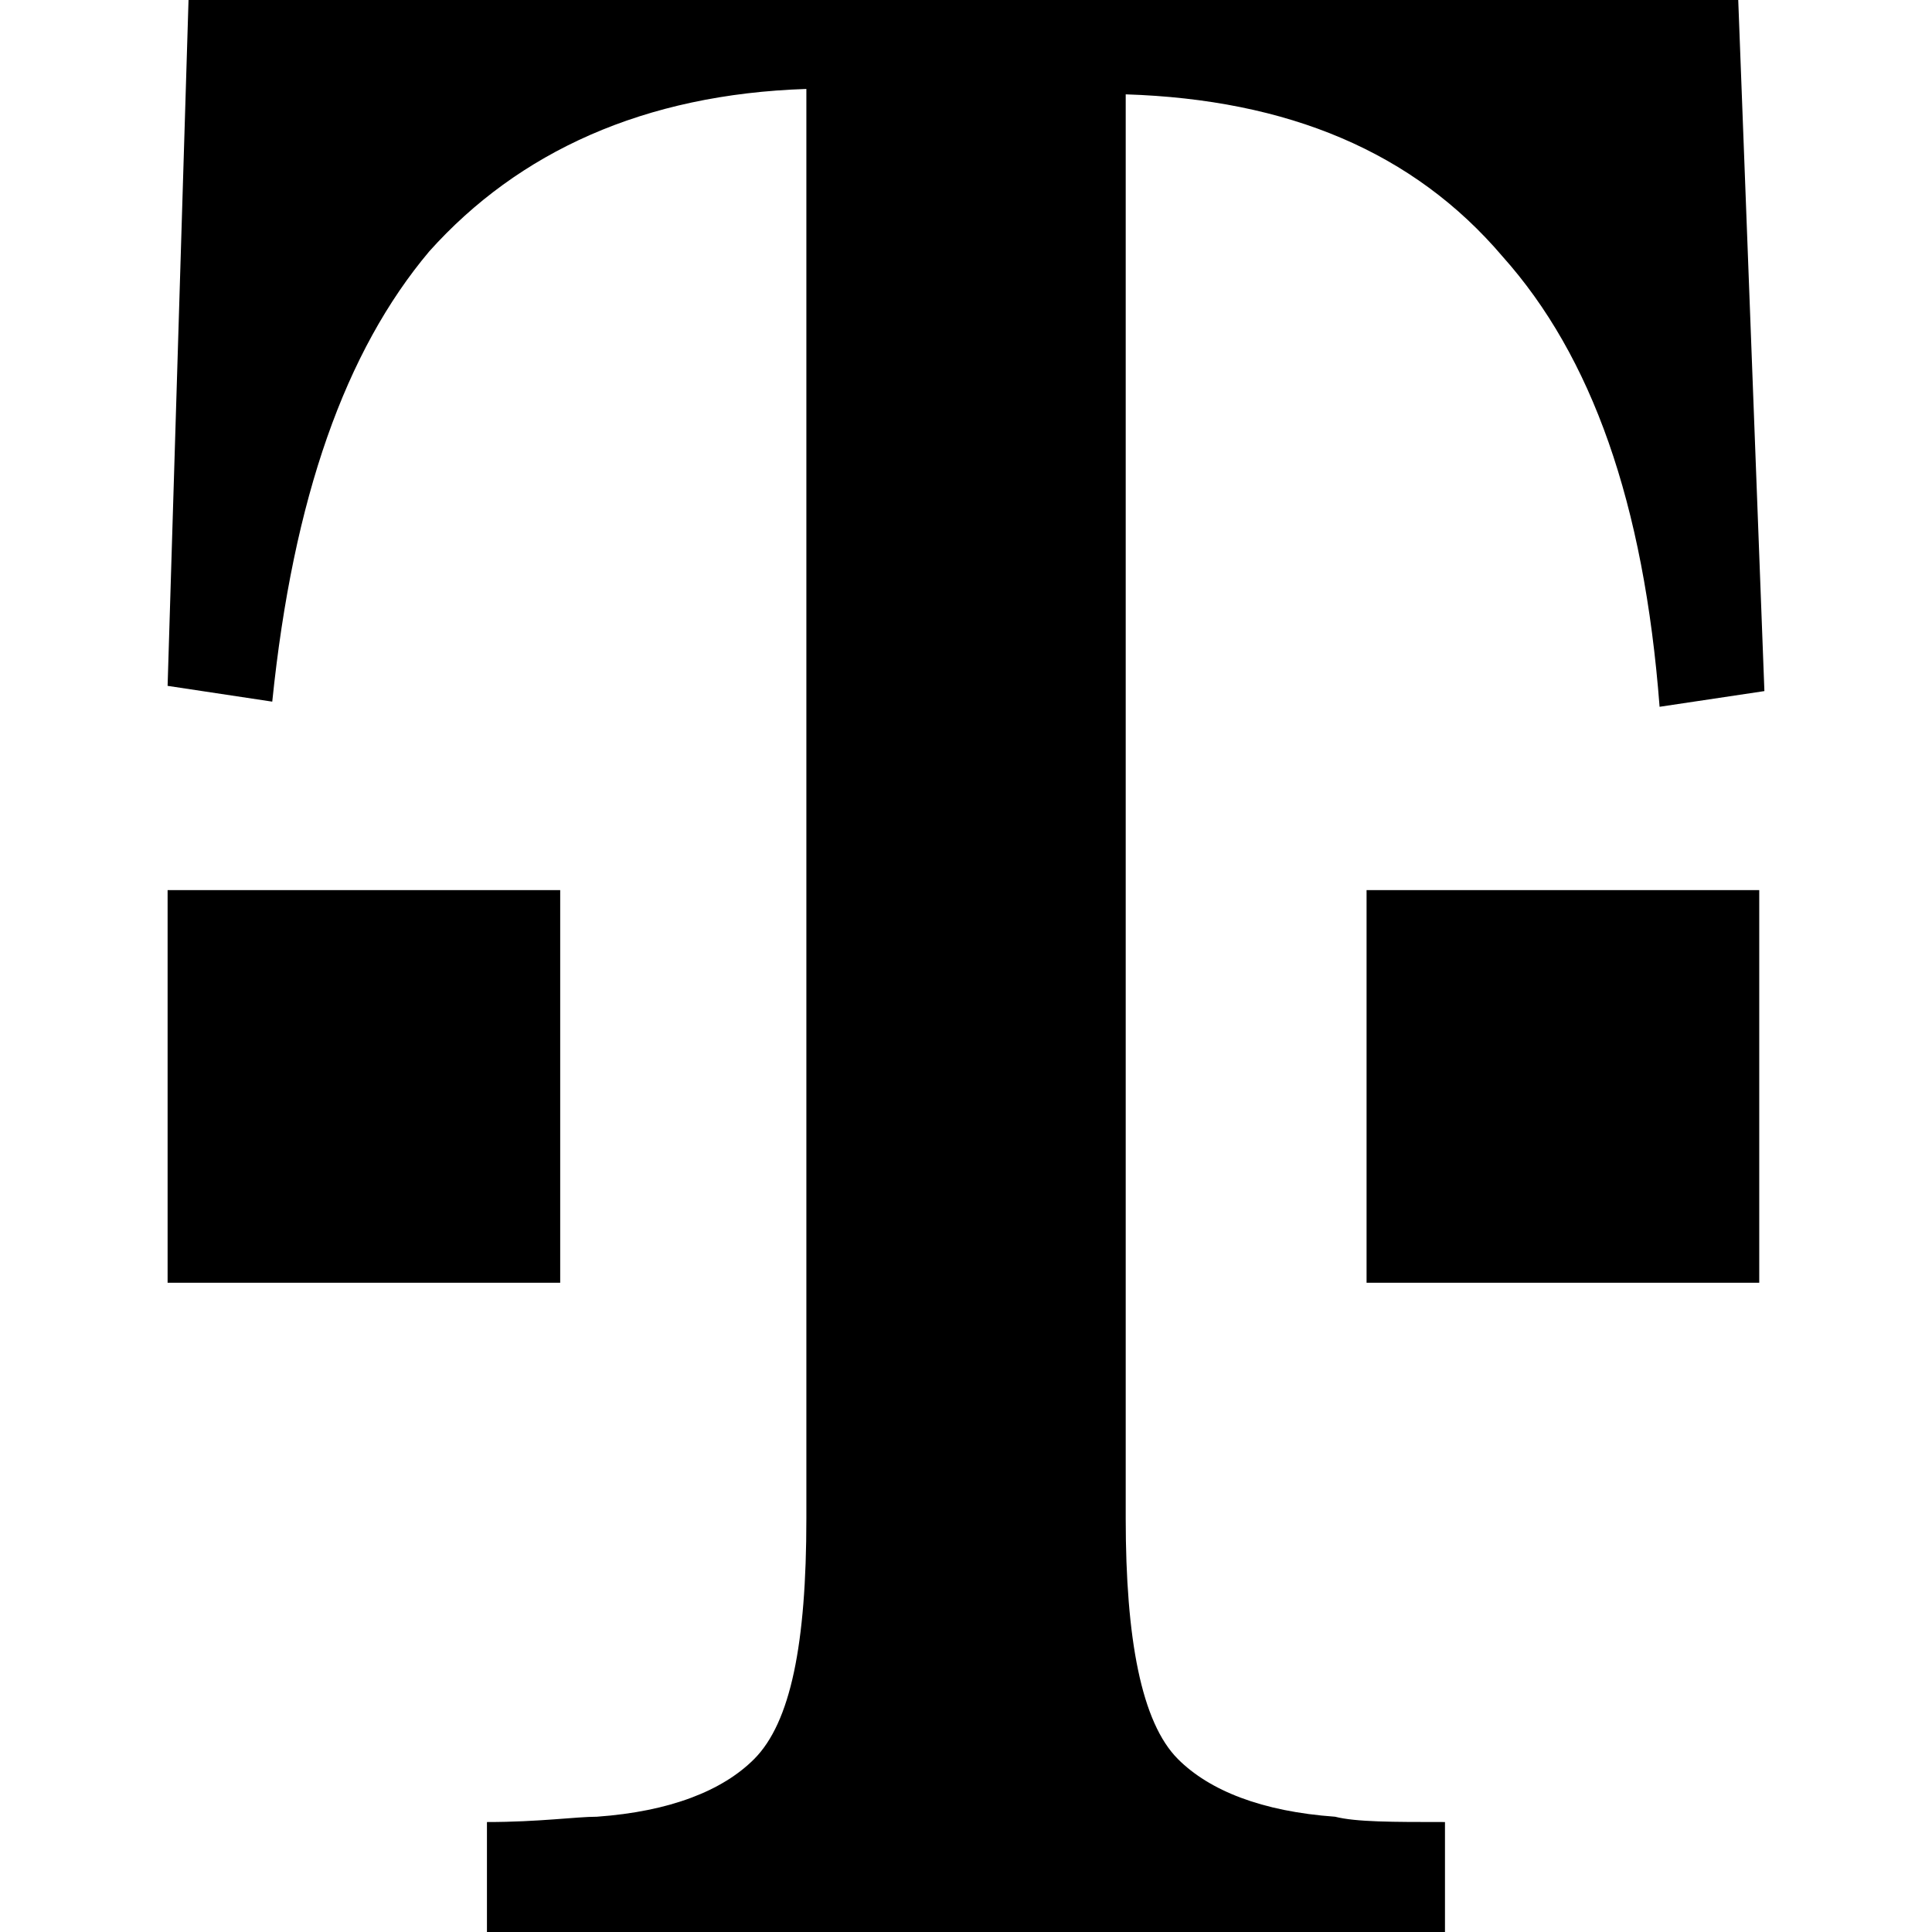
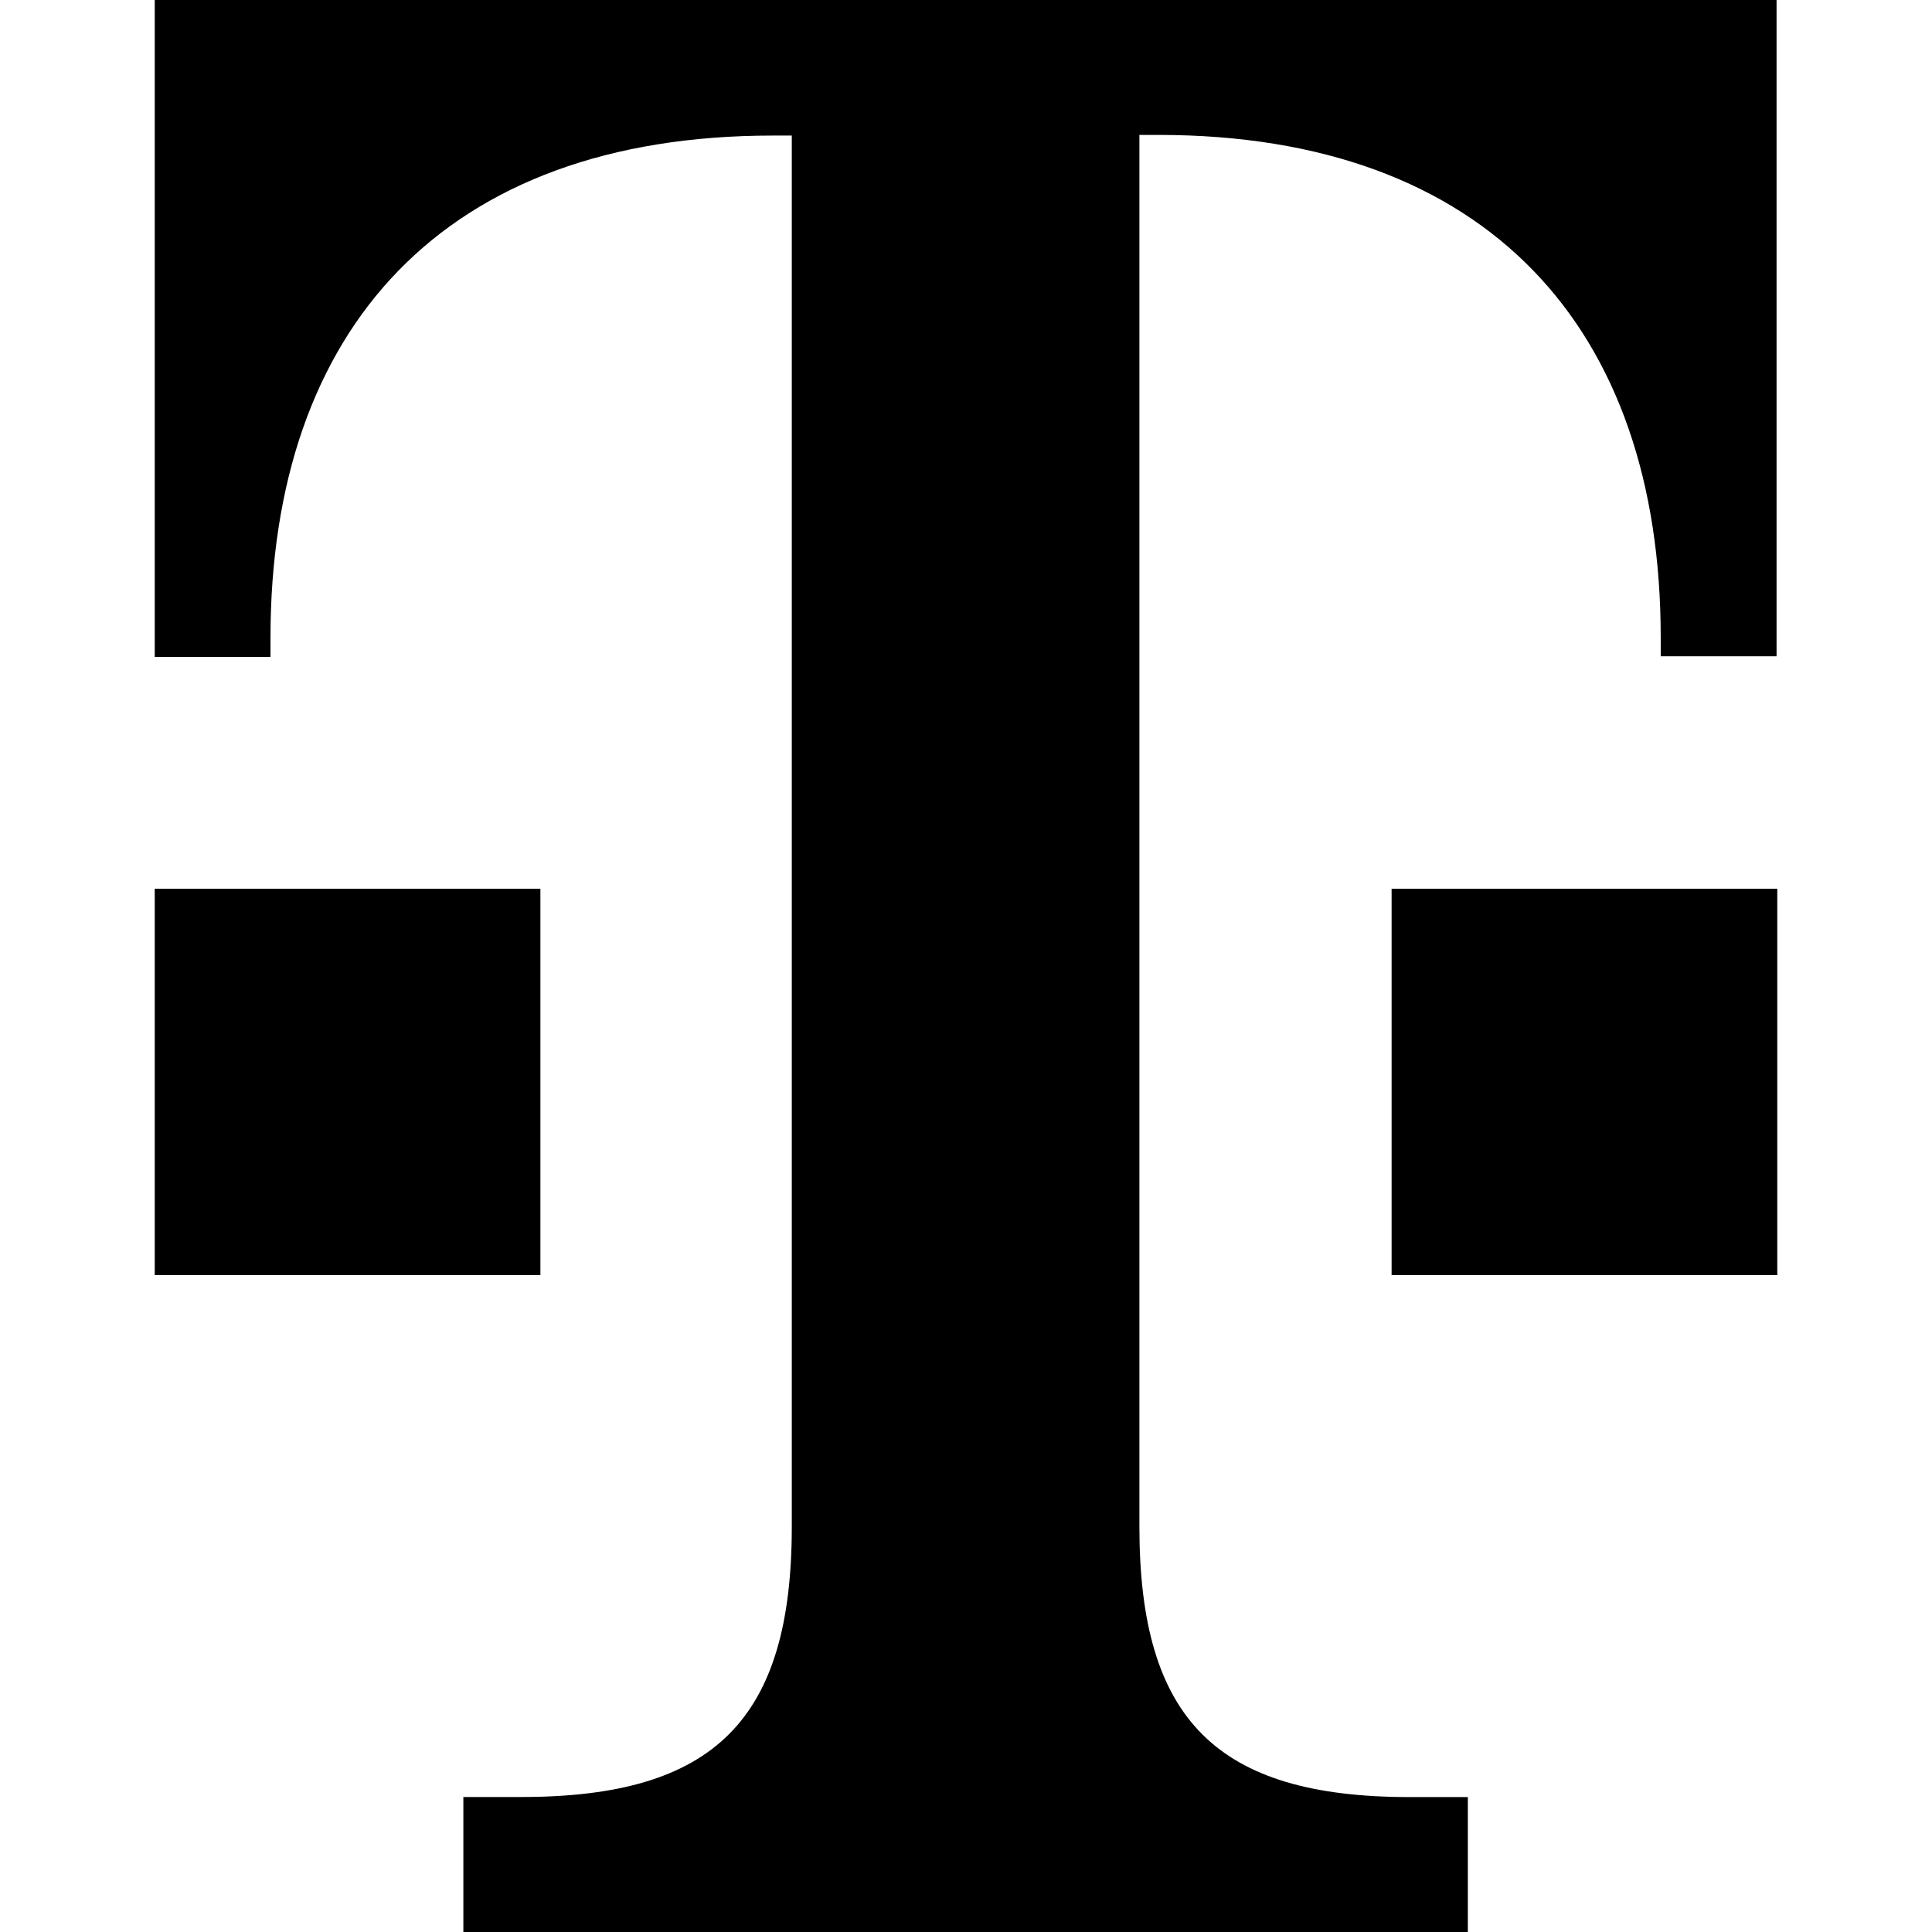
<svg xmlns="http://www.w3.org/2000/svg" role="img" viewBox="0 0 24 24">
-   <path d="M2.342 0l-.26 8.52 1.3.196c.26-2.537.91-4.358 1.951-5.594C6.44 1.887 8.001 1.17 10.017 1.105v17.757c0 1.56-.195 2.536-.65 2.991-.39.39-1.041.65-1.952.715-.26 0-.716.066-1.366.066V24H17.95v-1.366c-.65 0-1.105 0-1.365-.066-.91-.065-1.561-.325-1.951-.715-.456-.455-.65-1.496-.65-2.991V1.172c2.015.064 3.576.714 4.682 2.015 1.105 1.236 1.756 3.057 1.95 5.593l1.302-.195L21.593 0zm-.26 11.057v4.878h4.877v-4.878H4.62zm14.894 0v4.878h4.878v-4.878h-2.081z" />
+   <path d="M6.722 15.84h-4.8v-4.8h4.791v4.8zM1.922 0v8.16H3.36v-.236c0-3.844 2.159-6.24 6.239-6.24h.237v17.279c0 2.396-.957 3.36-3.36 3.36h-.72V24h12.478v-1.676h-.72c-2.395 0-3.36-.957-3.36-3.361V1.676h.237c4.08 0 6.239 2.396 6.239 6.24v.236h1.439V0Zm15.356 15.84h4.8v-4.8h-4.791v4.8z" />
</svg>
